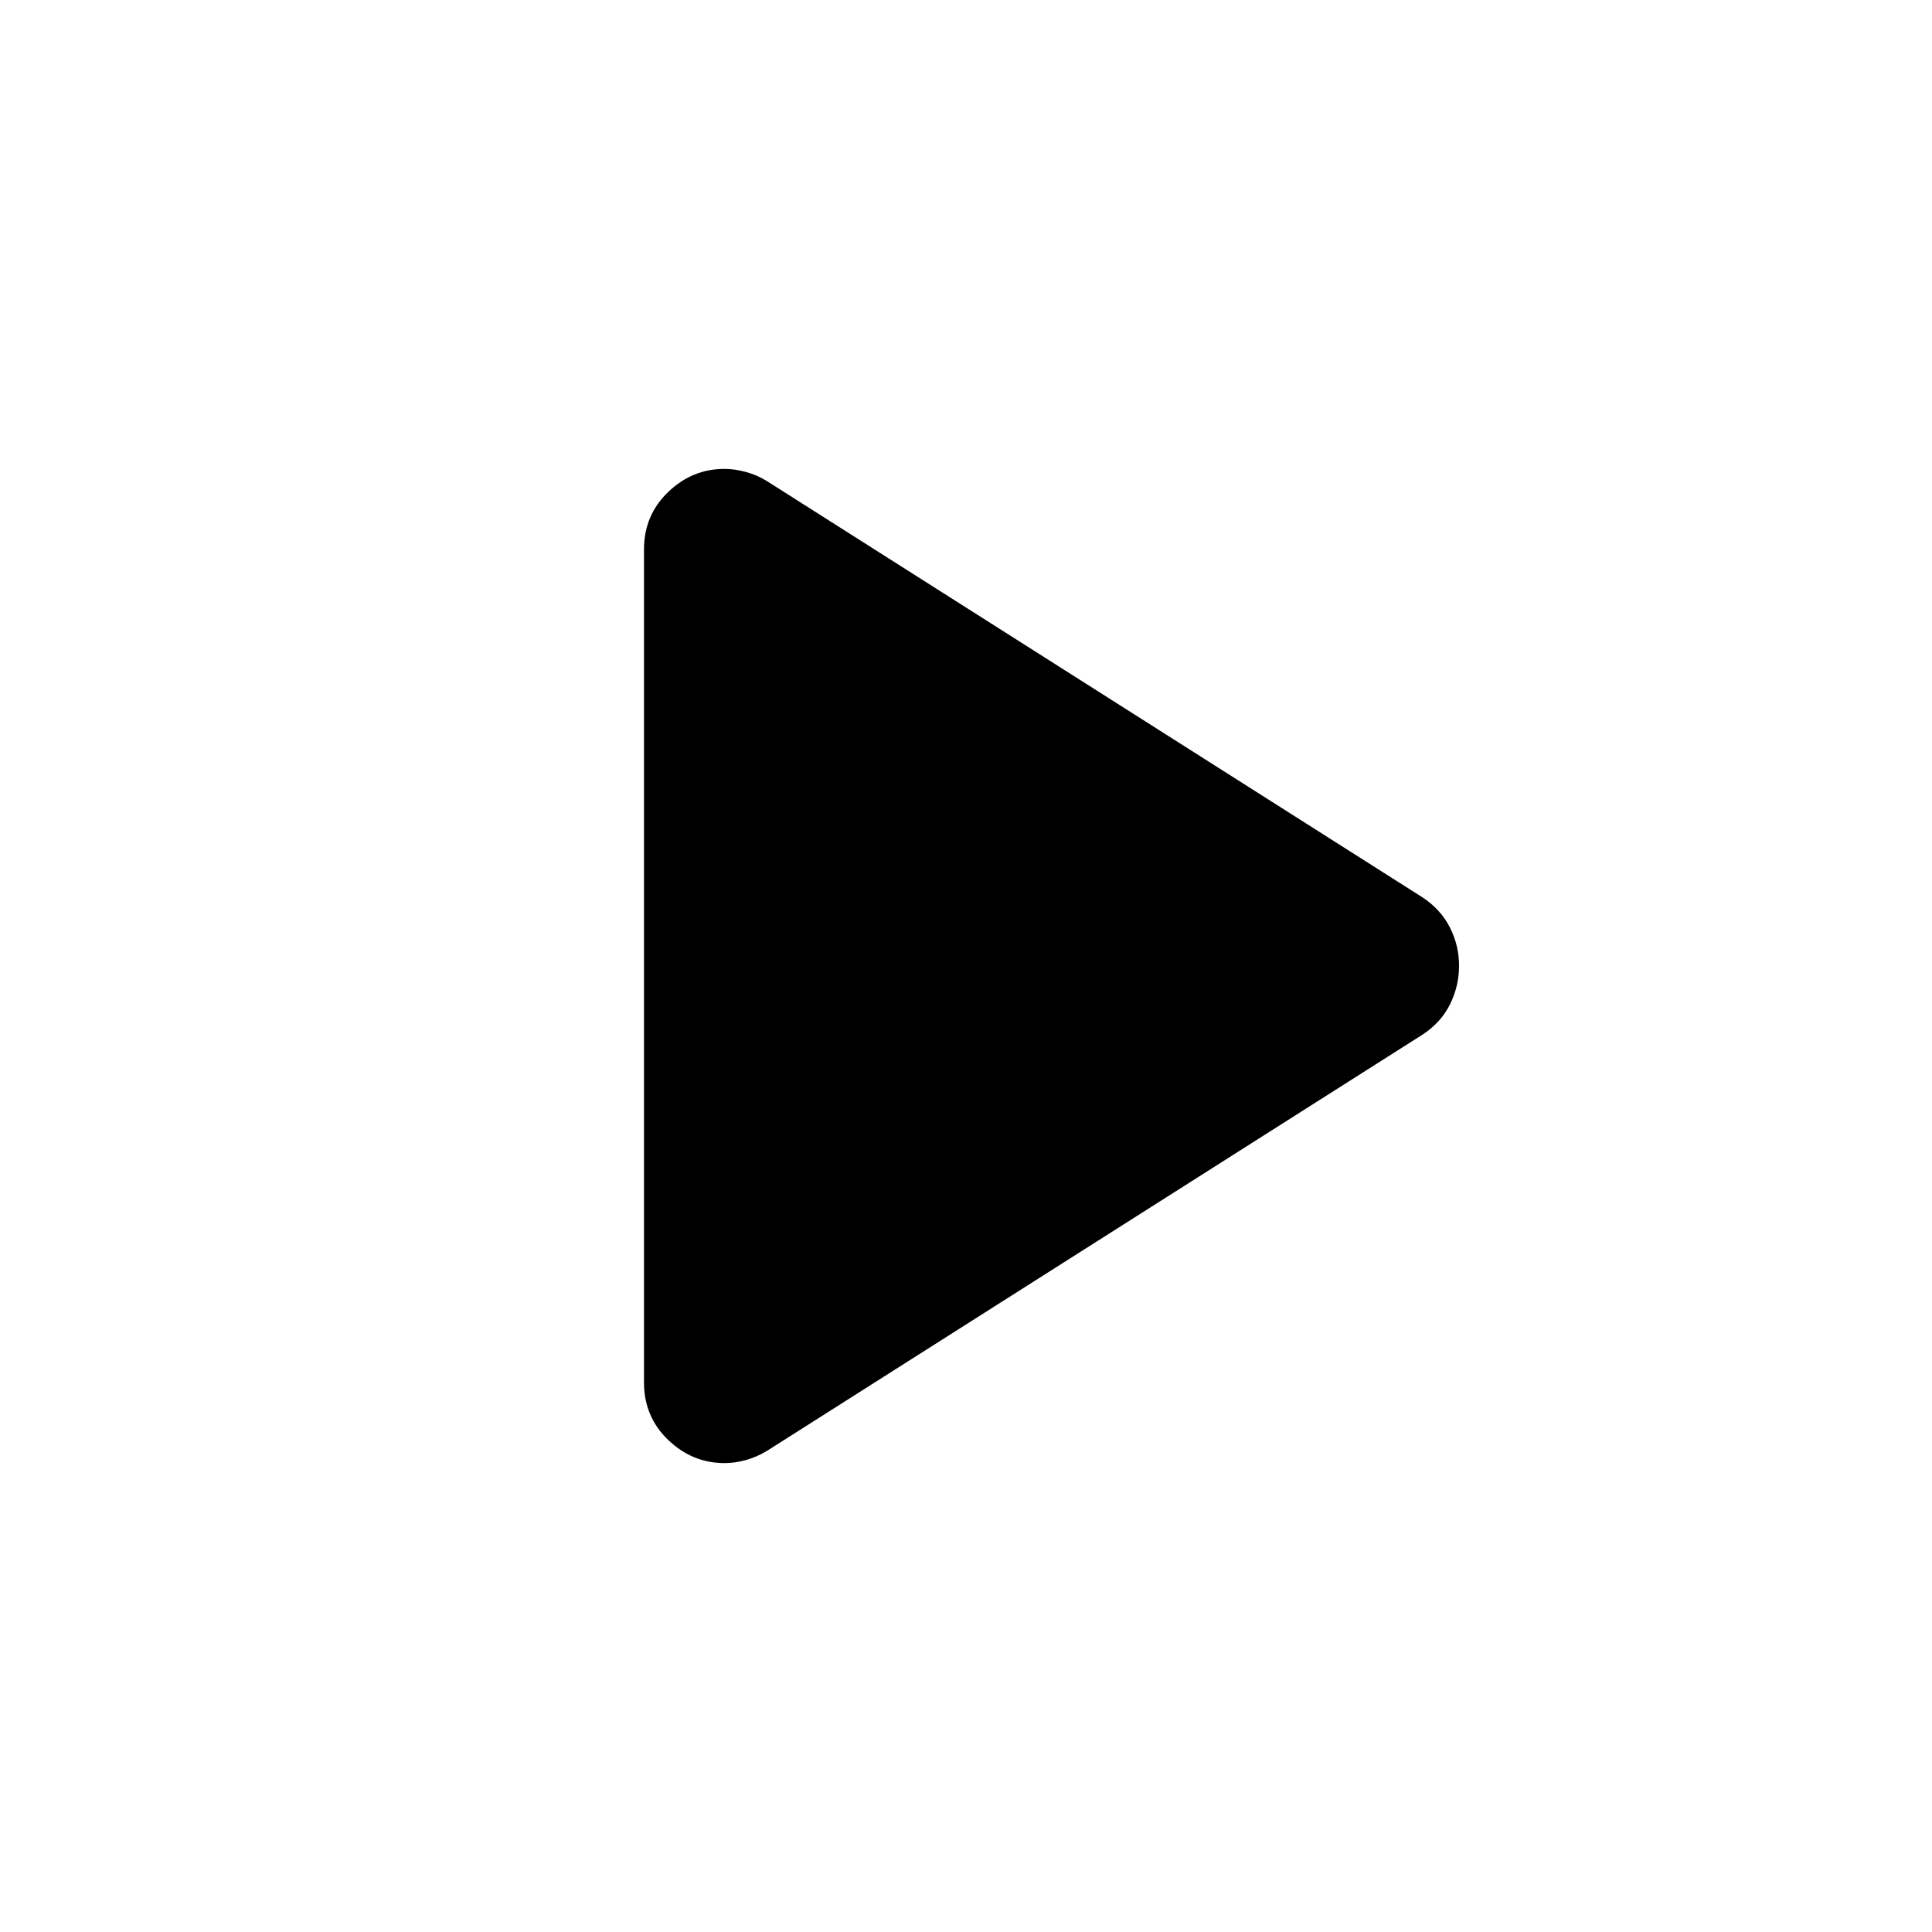
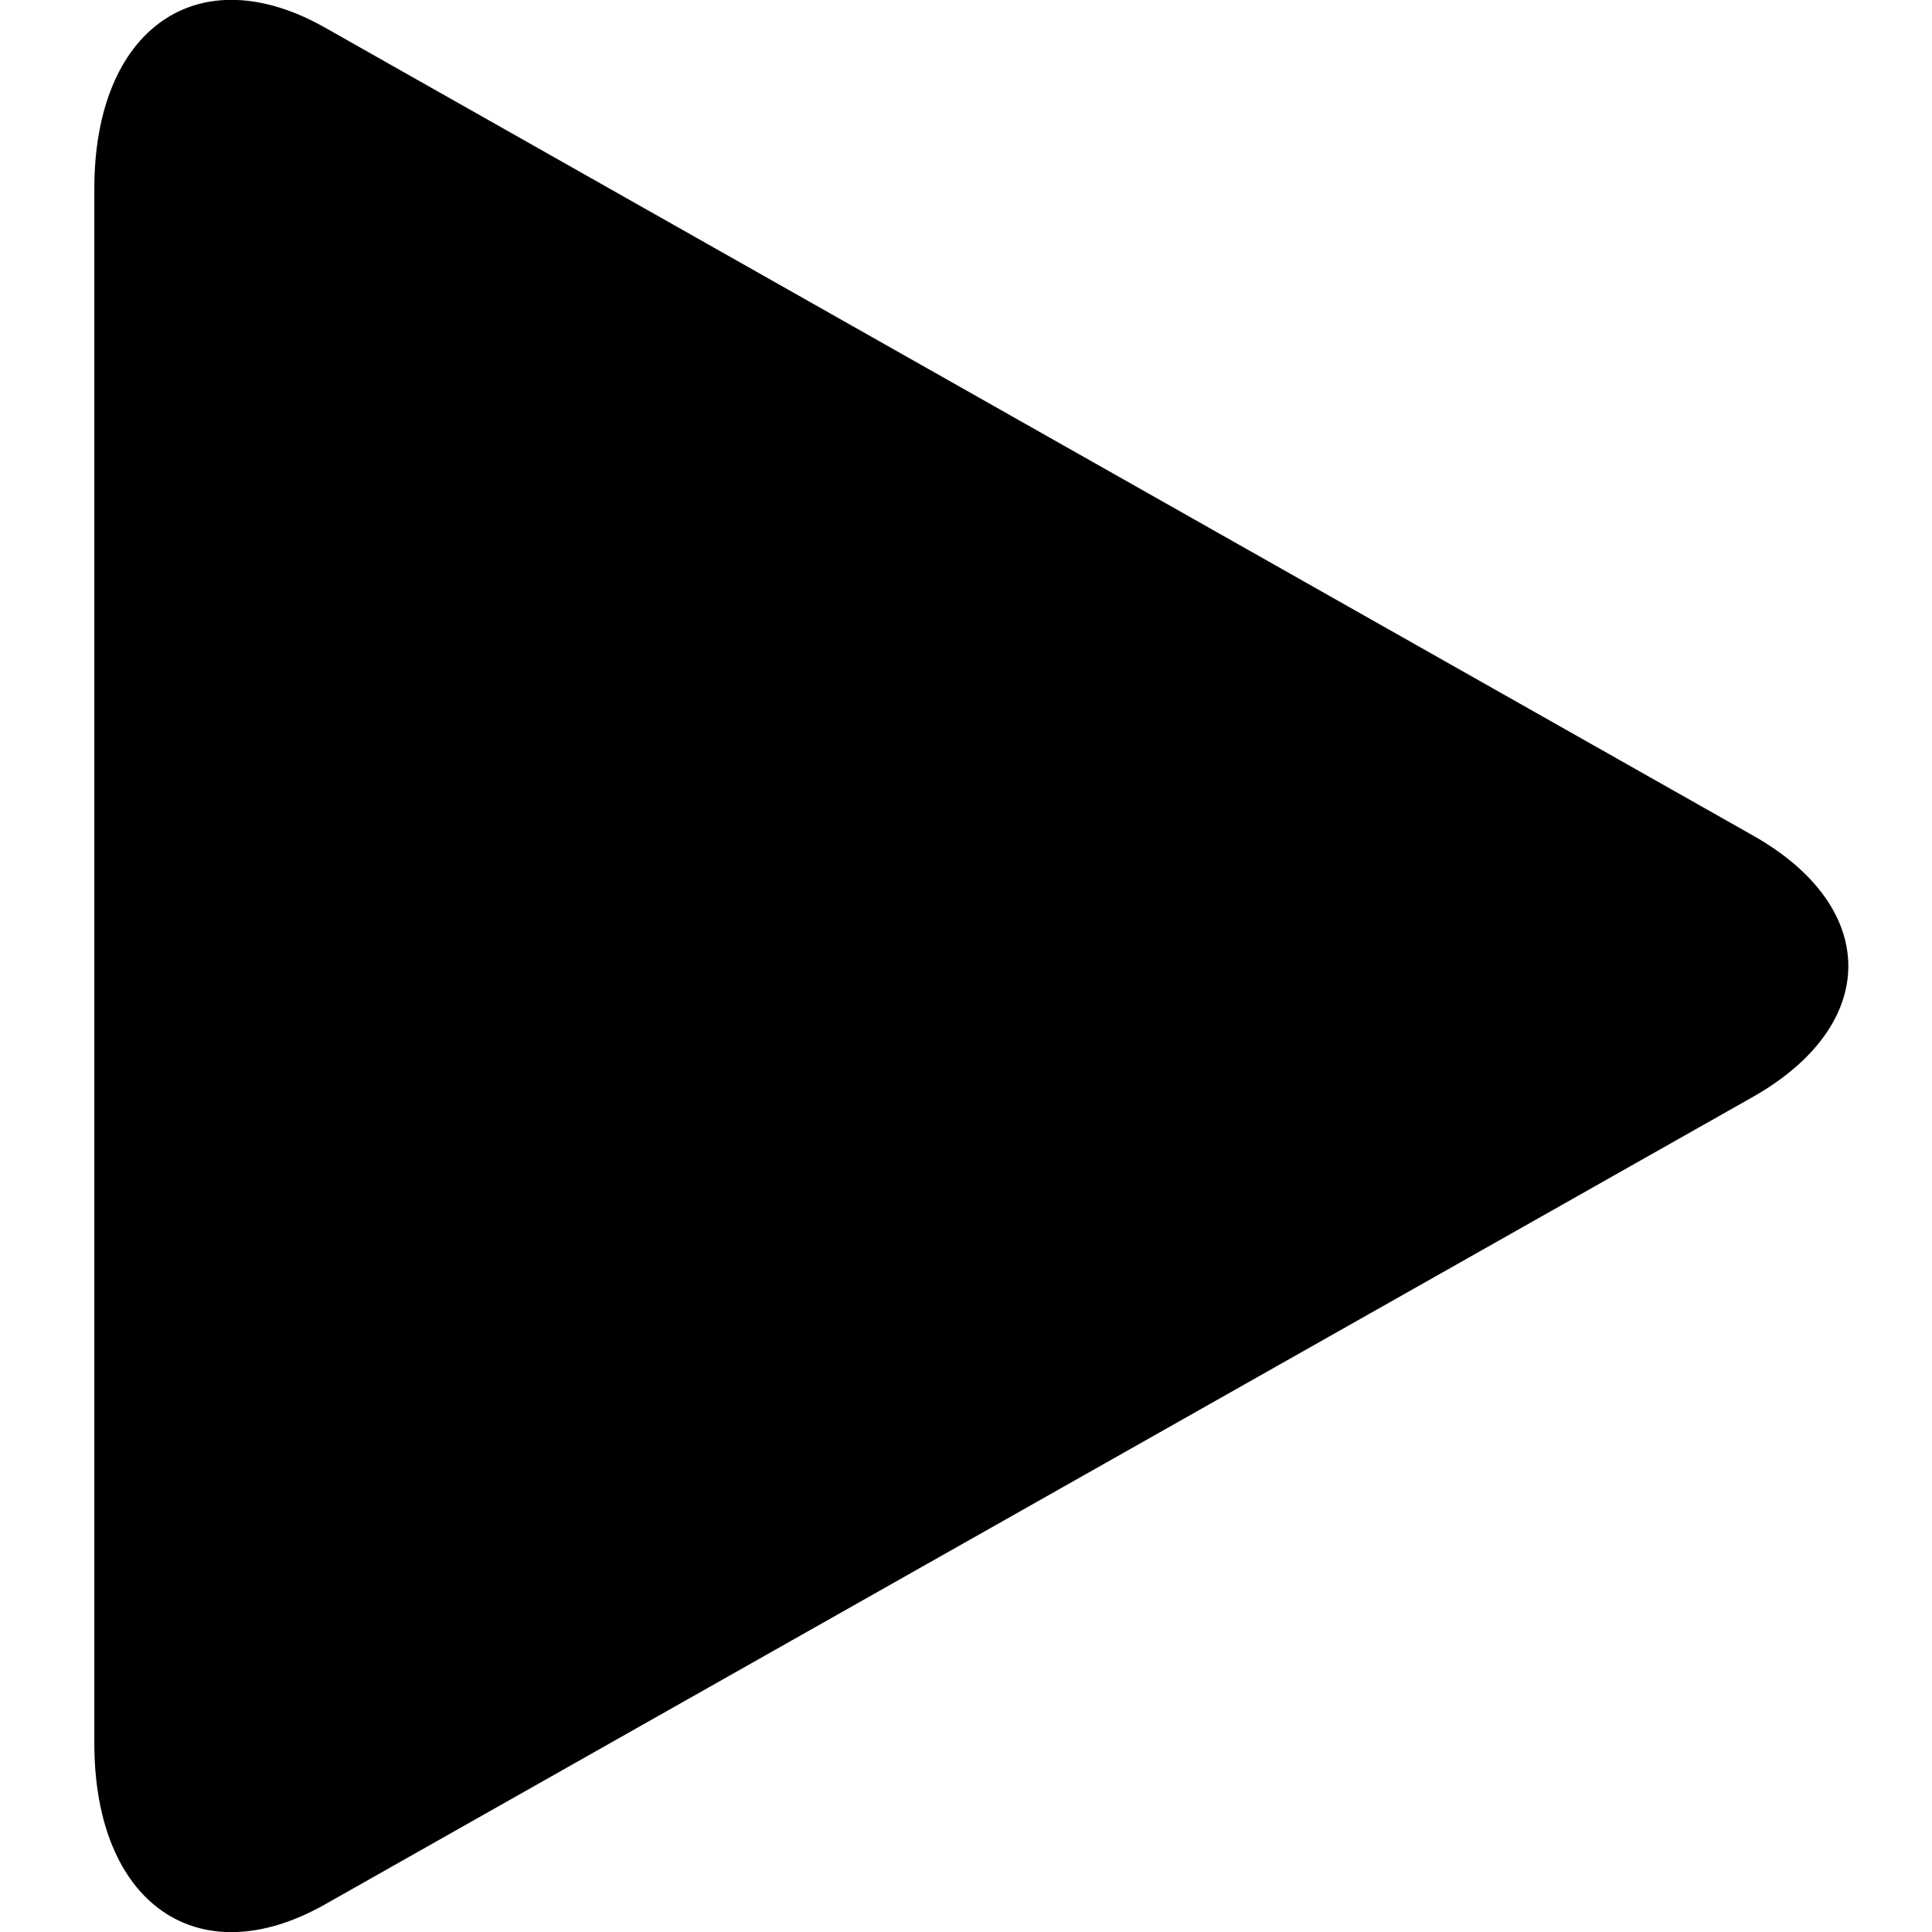
- <svg xmlns="http://www.w3.org/2000/svg" width="24" height="24" viewBox="0 0 24 24">
-   <path fill="#000" d="M8 17.175V6.825q0-.425.3-.713t.7-.287q.125 0 .263.037t.262.113l8.15 5.175q.225.15.338.375t.112.475t-.112.475t-.338.375l-8.15 5.175q-.125.075-.262.113T9 18.175q-.4 0-.7-.288t-.3-.712" />
+ <svg xmlns="http://www.w3.org/2000/svg" width="512" height="512" viewBox="0 0 512 512">
+   <path fill="#000" d="M464.7 221.5L86.1 7.3C52.5-11.7 25 7.5 25 50v412c0 42.5 27.5 61.7 61.1 42.7l378.6-214.1c33.5-19.1 33.5-50.1 0-69.1" />
</svg>
